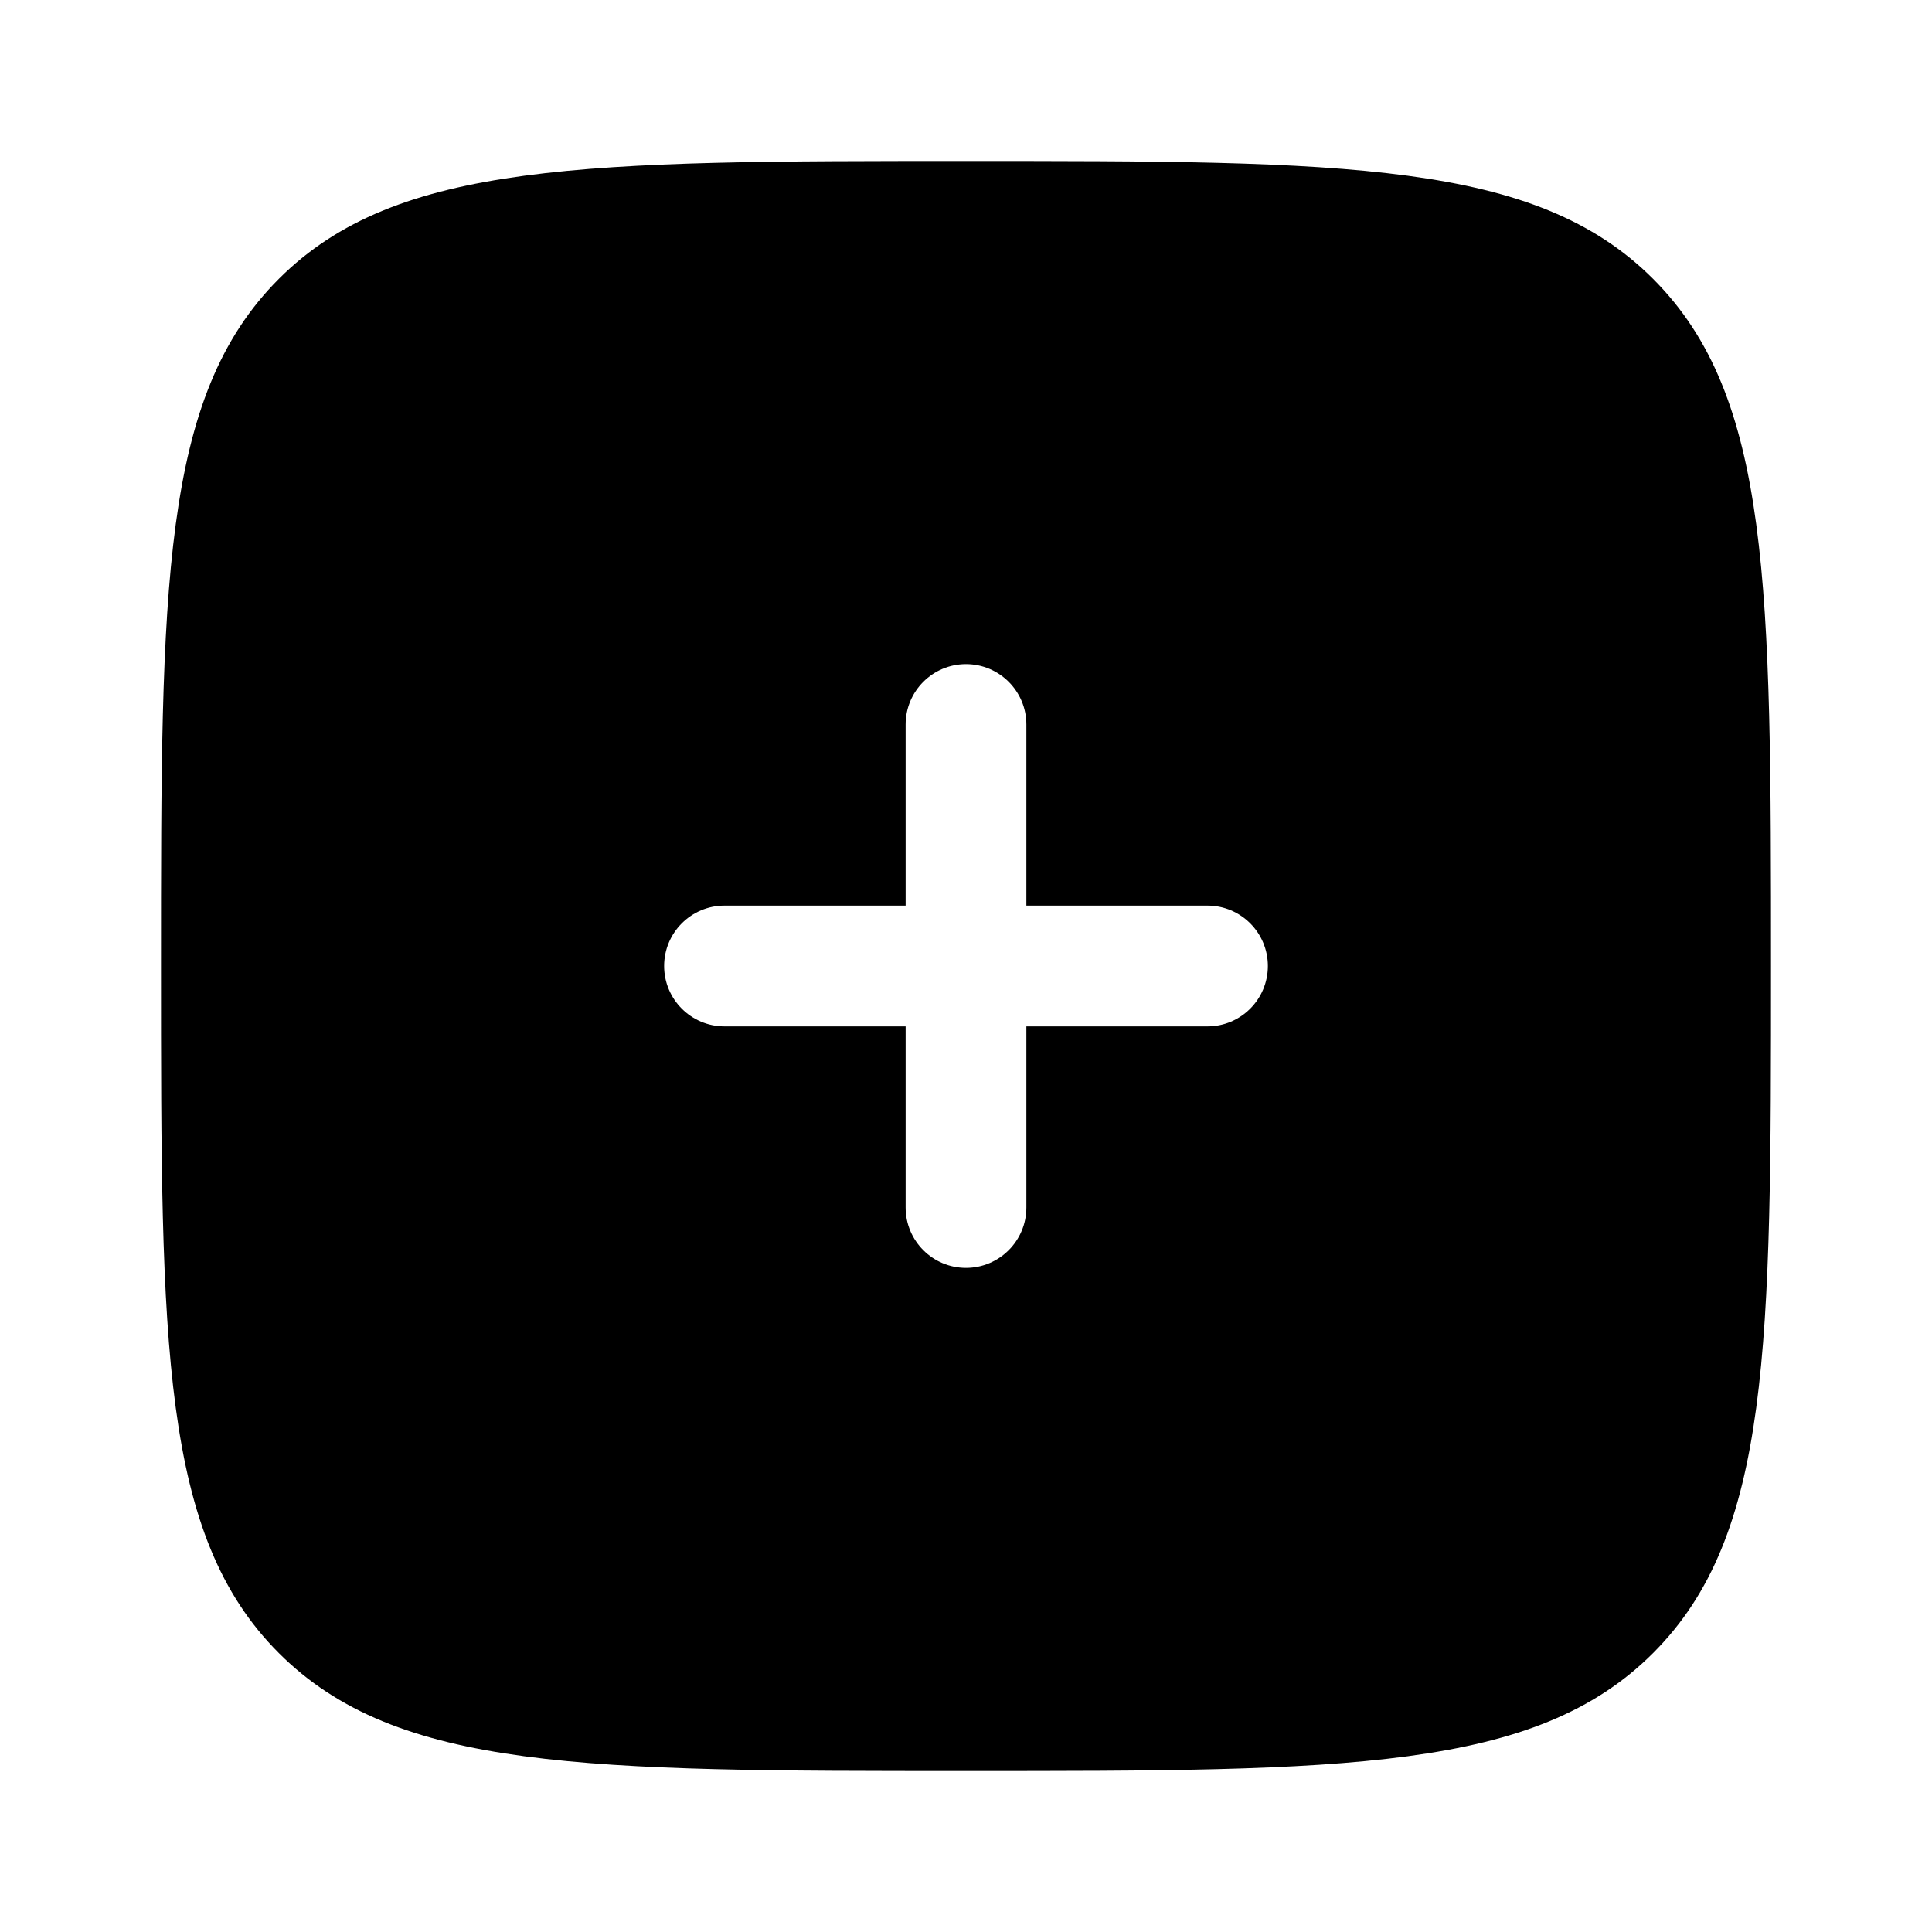
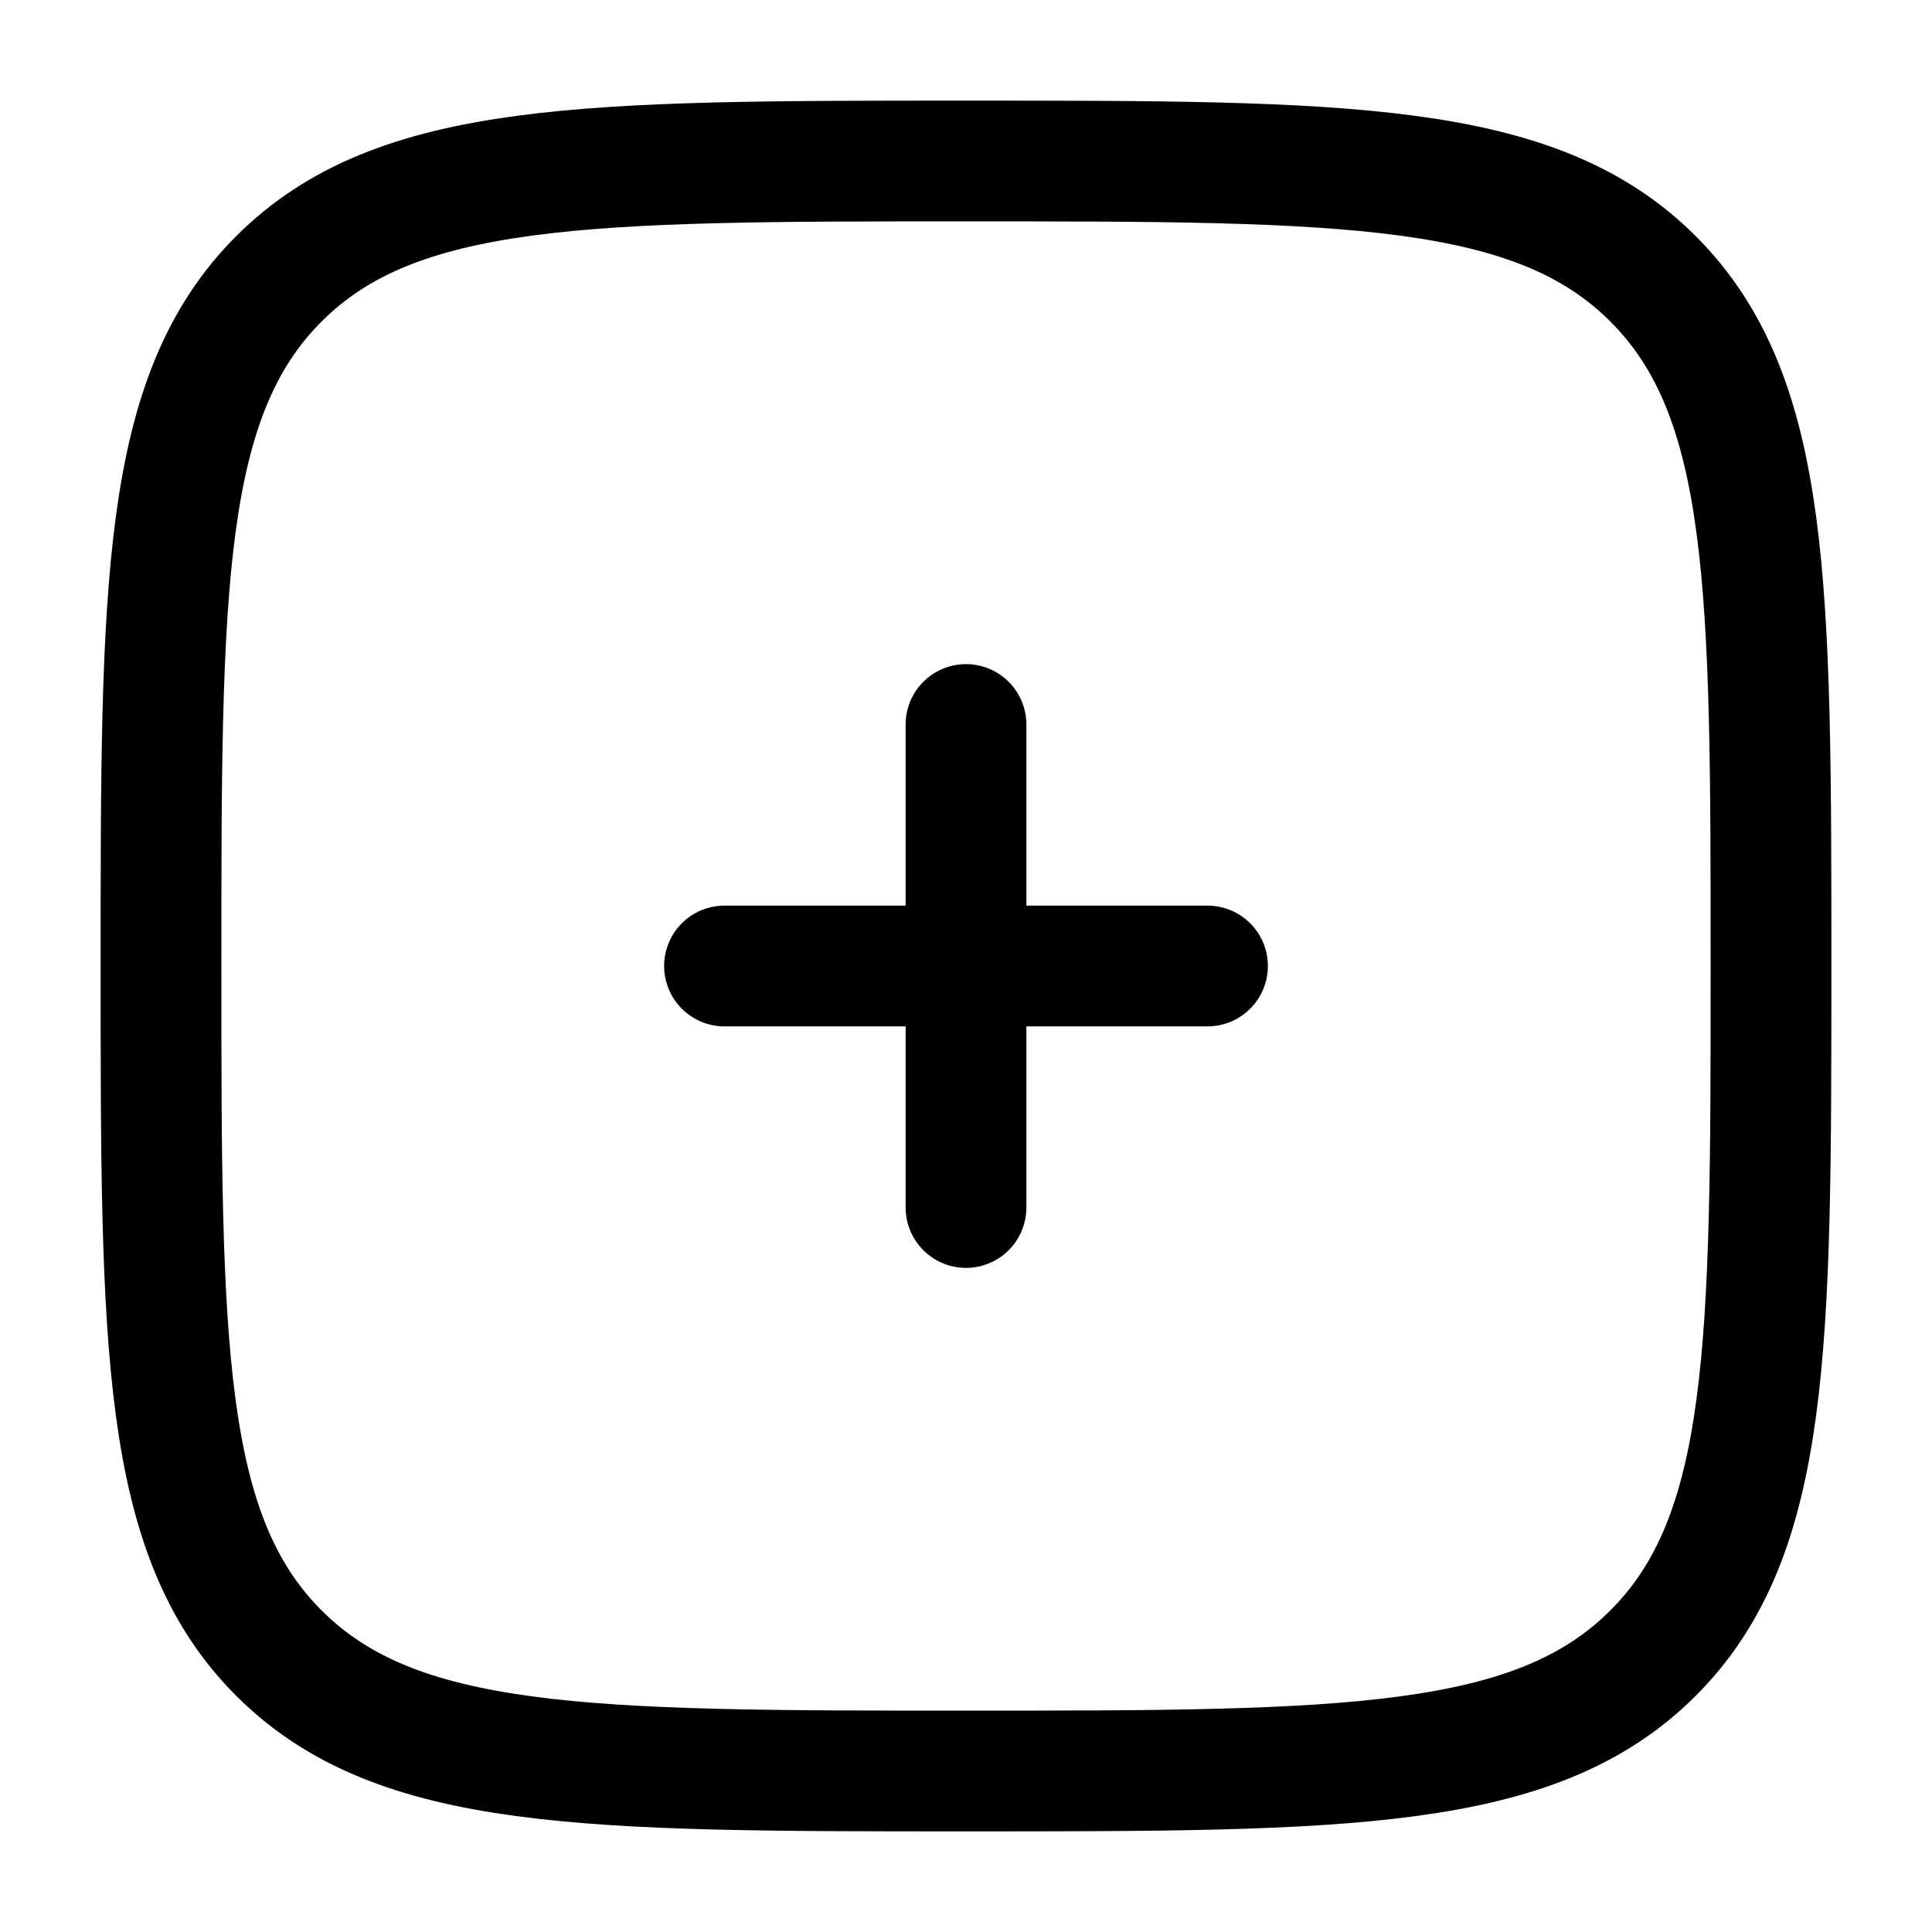
<svg xmlns="http://www.w3.org/2000/svg" viewBox="0 0 24 24" fill="none">
  <g id="SVGRepo_bgCarrier" stroke-width="0" />
  <g id="SVGRepo_tracerCarrier" stroke-linecap="round" stroke-linejoin="round" />
  <g id="SVGRepo_iconCarrier">
-     <path fill-rule="evenodd" clip-rule="evenodd" d="M12 22C7.286 22 4.929 22 3.464 20.535C2 19.071 2 16.714 2 12C2 7.286 2 4.929 3.464 3.464C4.929 2 7.286 2 12 2C16.714 2 19.071 2 20.535 3.464C22 4.929 22 7.286 22 12C22 16.714 22 19.071 20.535 20.535C19.071 22 16.714 22 12 22ZM12 8.25C12.414 8.25 12.75 8.586 12.75 9V11.25H15C15.414 11.25 15.75 11.586 15.75 12C15.75 12.414 15.414 12.75 15 12.75H12.75L12.75 15C12.75 15.414 12.414 15.75 12 15.75C11.586 15.75 11.25 15.414 11.25 15V12.75H9C8.586 12.75 8.25 12.414 8.25 12C8.25 11.586 8.586 11.25 9 11.25H11.25L11.25 9C11.25 8.586 11.586 8.25 12 8.25Z" fill="#000000" />
+     <path d="M2 12C2 7.286 2 4.929 3.464 3.464C4.929 2 7.286 2 12 2C16.714 2 19.071 2 20.535 3.464C22 4.929 22 7.286 22 12C22 16.714 22 19.071 20.535 20.535C19.071 22 16.714 22 12 22C7.286 22 4.929 22 3.464 20.535C2 19.071 2 16.714 2 12Z" stroke="#000000" stroke-width="1.5" />
+     <path d="M15 12L12 12M12 12L9 12M12 12L12 9M12 12L12 15" stroke="#000000" stroke-width="1.5" stroke-linecap="round" />
  </g>
</svg>
